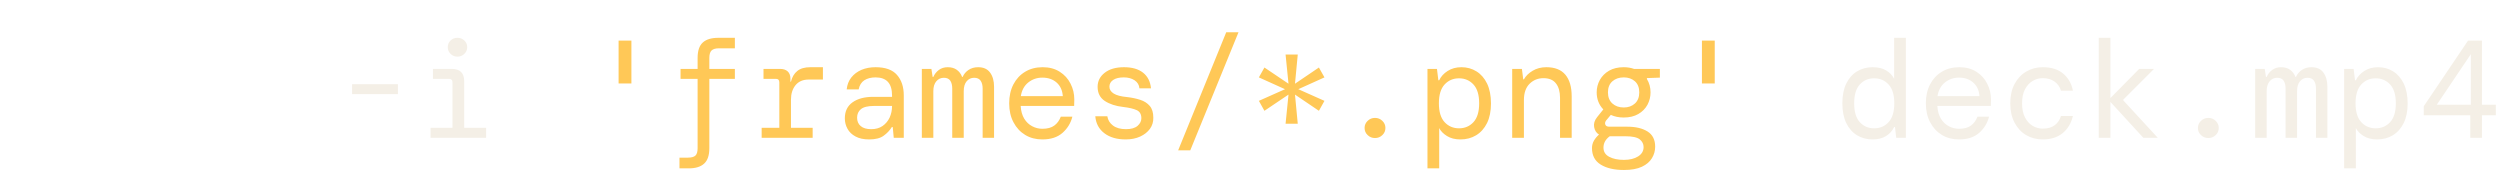
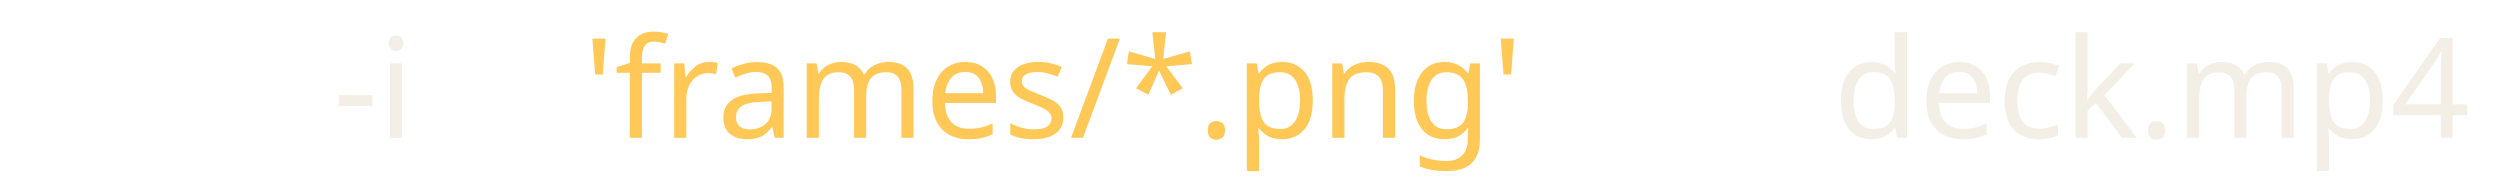
<svg xmlns="http://www.w3.org/2000/svg" width="324" height="23.44" viewBox="0 0 324 23.44">
-   <path fill="#F4EFE6" d="M45.63 12.2V10.91H51.57V12.2ZM59.29 7.34Q58.75 7.34 58.39 6.98Q58.03 6.62 58.03 6.12Q58.03 5.6 58.39 5.25Q58.75 4.9 59.29 4.9Q59.81 4.9 60.18 5.25Q60.55 5.6 60.55 6.12Q60.55 6.62 60.18 6.98Q59.81 7.34 59.29 7.34ZM55.8 17.86V16.56H58.64V10.67Q58.64 10.22 58.19 10.22H56.11V8.93H58.55Q60.16 8.93 60.16 10.53V16.56H63V17.86Z M242.69 18.07Q241.56 18.07 240.67 17.53Q239.78 16.99 239.27 15.94Q238.77 14.89 238.77 13.37Q238.77 11.88 239.27 10.84Q239.78 9.79 240.67 9.25Q241.56 8.71 242.69 8.71Q243.76 8.71 244.45 9.13Q245.14 9.54 245.48 10.21V4.9H247V17.86H245.75L245.59 16.47H245.48Q245.12 17.21 244.42 17.64Q243.72 18.07 242.69 18.07ZM242.89 16.63Q244.03 16.63 244.76 15.83Q245.5 15.03 245.5 13.39Q245.5 11.75 244.76 10.95Q244.03 10.15 242.89 10.15Q241.76 10.15 241.03 10.95Q240.3 11.75 240.3 13.39Q240.3 15.03 241.03 15.83Q241.76 16.63 242.89 16.63ZM253.89 18.07Q252.63 18.07 251.67 17.49Q250.7 16.9 250.15 15.85Q249.59 14.8 249.59 13.39Q249.59 11.99 250.14 10.93Q250.69 9.88 251.66 9.3Q252.63 8.71 253.93 8.71Q255.22 8.71 256.14 9.3Q257.06 9.88 257.54 10.84Q258.03 11.79 258.03 12.89Q258.03 13.09 258.02 13.28Q258.01 13.48 258.01 13.73H251.08Q251.14 14.72 251.54 15.38Q251.95 16.04 252.57 16.36Q253.19 16.69 253.89 16.69Q254.88 16.69 255.44 16.27Q256 15.86 256.28 15.12H257.78Q257.47 16.36 256.5 17.22Q255.53 18.07 253.89 18.07ZM253.89 10.06Q252.85 10.06 252.06 10.69Q251.28 11.32 251.1 12.46H256.54Q256.46 11.34 255.73 10.7Q255.01 10.06 253.89 10.06ZM264.74 18.07Q263.54 18.07 262.59 17.51Q261.65 16.96 261.09 15.9Q260.53 14.85 260.53 13.39Q260.53 11.93 261.09 10.88Q261.65 9.83 262.61 9.27Q263.57 8.71 264.74 8.71Q266.4 8.71 267.39 9.54Q268.38 10.37 268.65 11.75H267.1Q266.89 11.02 266.27 10.57Q265.66 10.13 264.73 10.13Q264.04 10.13 263.43 10.49Q262.82 10.85 262.44 11.57Q262.06 12.29 262.06 13.39Q262.06 14.49 262.44 15.22Q262.82 15.95 263.43 16.31Q264.04 16.67 264.73 16.67Q265.72 16.67 266.3 16.22Q266.89 15.77 267.1 15.03H268.65Q268.31 16.45 267.31 17.26Q266.31 18.07 264.74 18.07ZM272 17.86V4.9H273.51V12.71L277.24 8.93H279.16L275.18 12.91V13.01L279.65 17.86H277.78L273.51 13.21V17.86ZM286.2 17.89Q285.64 17.89 285.25 17.51Q284.85 17.14 284.85 16.58Q284.85 16.04 285.25 15.66Q285.64 15.28 286.2 15.28Q286.76 15.28 287.15 15.66Q287.55 16.04 287.55 16.58Q287.55 17.14 287.15 17.51Q286.76 17.89 286.2 17.89ZM292.27 17.86V8.93H293.51L293.67 9.97H293.76Q293.99 9.43 294.47 9.07Q294.95 8.71 295.63 8.71Q296.32 8.71 296.79 9.04Q297.27 9.38 297.49 9.97H297.56Q297.79 9.43 298.31 9.07Q298.84 8.71 299.57 8.71Q300.6 8.71 301.11 9.4Q301.63 10.1 301.63 11.25V17.86H300.15V11.48Q300.15 10.84 299.89 10.46Q299.63 10.08 299.05 10.08Q298.46 10.08 298.08 10.53Q297.7 10.98 297.7 11.81V17.86H296.21V11.48Q296.21 10.84 295.96 10.46Q295.7 10.08 295.13 10.08Q294.53 10.08 294.15 10.53Q293.76 10.98 293.76 11.81V17.86ZM303.8 21.82V8.93H305.03L305.21 10.4H305.32Q305.66 9.68 306.41 9.2Q307.17 8.71 308.2 8.71Q309.28 8.71 310.15 9.25Q311.02 9.79 311.53 10.84Q312.03 11.9 312.03 13.41Q312.03 14.9 311.52 15.95Q311 16.99 310.11 17.53Q309.22 18.07 308.07 18.07Q307.04 18.07 306.33 17.63Q305.62 17.19 305.32 16.6V21.82ZM307.89 16.63Q309.02 16.63 309.76 15.83Q310.5 15.03 310.5 13.39Q310.5 11.75 309.76 10.95Q309.02 10.15 307.89 10.15Q306.76 10.15 306.02 10.95Q305.28 11.75 305.28 13.39Q305.28 15.03 306.02 15.83Q306.76 16.63 307.89 16.63ZM320.15 17.86V14.94H314.12V13.77L319.86 5.26H321.66V13.57H323.46V14.94H321.66V17.86ZM315.81 13.57H320.22V7.02Z" />
-   <path fill="#FFC857" d="M80.17 10.82V5.26H81.83V10.82ZM88.06 21.82V20.43H89.15Q89.84 20.43 90.13 20.16Q90.41 19.89 90.41 19.21V10.22H88.2V8.93H90.41V7.51Q90.41 6.12 91.08 5.51Q91.75 4.9 93.1 4.9H95.24V6.26H93.19Q92.52 6.26 92.22 6.54Q91.93 6.82 91.93 7.51V8.93H95.24V10.22H91.93V19.21Q91.93 20.59 91.26 21.2Q90.59 21.82 89.26 21.82ZM98.71 17.86V16.56H101V10.67Q101 10.22 100.57 10.22H98.95V8.93H101.12Q101.72 8.93 102.08 9.25Q102.44 9.58 102.44 10.21V10.58H102.51Q102.73 9.68 103.33 9.2Q103.93 8.71 105.01 8.71H106.65V10.31H104.8Q103.7 10.31 103.1 11.04Q102.51 11.77 102.51 12.91V16.56H105.32V17.86ZM112.64 18.07Q111.58 18.07 110.88 17.69Q110.18 17.32 109.84 16.7Q109.49 16.07 109.49 15.34Q109.49 13.97 110.49 13.26Q111.49 12.55 113.17 12.55H115.61V12.37Q115.61 10.03 113.47 10.03Q112.61 10.03 112.02 10.4Q111.44 10.78 111.28 11.59H109.73Q109.82 10.69 110.33 10.04Q110.84 9.4 111.65 9.05Q112.46 8.71 113.47 8.71Q115.38 8.71 116.25 9.71Q117.13 10.71 117.13 12.37V17.86H115.83L115.7 16.47H115.58Q115.18 17.12 114.52 17.59Q113.87 18.07 112.64 18.07ZM112.91 16.74Q113.78 16.74 114.38 16.33Q114.98 15.91 115.3 15.23Q115.61 14.54 115.61 13.73H113.29Q112.07 13.73 111.57 14.15Q111.08 14.56 111.08 15.25Q111.08 15.95 111.55 16.34Q112.01 16.74 112.91 16.74ZM119.47 17.86V8.93H120.71L120.87 9.97H120.96Q121.19 9.43 121.67 9.07Q122.15 8.71 122.83 8.71Q123.52 8.71 123.99 9.04Q124.47 9.38 124.69 9.97H124.76Q124.99 9.43 125.51 9.07Q126.04 8.71 126.77 8.71Q127.8 8.71 128.31 9.4Q128.83 10.1 128.83 11.25V17.86H127.35V11.48Q127.35 10.84 127.09 10.46Q126.83 10.08 126.25 10.08Q125.66 10.08 125.28 10.53Q124.9 10.98 124.9 11.81V17.86H123.41V11.48Q123.41 10.84 123.16 10.46Q122.9 10.08 122.33 10.08Q121.73 10.08 121.35 10.53Q120.96 10.98 120.96 11.81V17.86ZM135.09 18.07Q133.83 18.07 132.87 17.49Q131.9 16.9 131.35 15.85Q130.79 14.8 130.79 13.39Q130.79 11.99 131.34 10.93Q131.89 9.88 132.86 9.3Q133.83 8.71 135.13 8.71Q136.42 8.71 137.34 9.3Q138.26 9.88 138.74 10.84Q139.23 11.79 139.23 12.89Q139.23 13.09 139.22 13.28Q139.21 13.48 139.21 13.73H132.28Q132.34 14.72 132.74 15.38Q133.15 16.04 133.77 16.36Q134.39 16.69 135.09 16.69Q136.08 16.69 136.64 16.27Q137.2 15.86 137.48 15.12H138.98Q138.67 16.36 137.7 17.22Q136.73 18.07 135.09 18.07ZM135.09 10.06Q134.05 10.06 133.26 10.69Q132.48 11.32 132.3 12.46H137.74Q137.66 11.34 136.94 10.7Q136.21 10.06 135.09 10.06ZM145.89 18.07Q144.18 18.07 143.13 17.27Q142.07 16.47 141.95 15.07H143.51Q143.62 15.8 144.24 16.27Q144.86 16.74 145.93 16.74Q146.93 16.74 147.43 16.31Q147.92 15.88 147.92 15.32Q147.92 14.56 147.33 14.28Q146.74 14 145.55 13.86Q144.13 13.7 143.19 13.09Q142.25 12.47 142.25 11.25Q142.25 10.15 143.17 9.43Q144.09 8.71 145.67 8.71Q147.24 8.71 148.14 9.42Q149.04 10.13 149.17 11.45H147.67Q147.62 10.8 147.05 10.41Q146.48 10.03 145.64 10.03Q144.76 10.03 144.27 10.36Q143.78 10.69 143.78 11.23Q143.78 11.77 144.33 12.12Q144.88 12.47 146.07 12.58Q147.01 12.69 147.78 12.94Q148.55 13.19 149.01 13.73Q149.47 14.27 149.47 15.25Q149.49 16.06 149.03 16.7Q148.57 17.33 147.76 17.7Q146.95 18.07 145.89 18.07ZM152.69 19.48 158.92 4.18H160.51L154.26 19.48ZM166.61 16.04 166.99 12.26 163.87 14.36 163.15 13.07 166.54 11.56 163.15 10.03 163.87 8.75 166.99 10.85 166.61 7.07H168.19L167.83 10.85L170.93 8.75L171.65 10.03L168.26 11.56L171.65 13.07L170.93 14.36L167.83 12.26L168.19 16.04ZM178.2 17.89Q177.64 17.89 177.25 17.51Q176.85 17.14 176.85 16.58Q176.85 16.04 177.25 15.66Q177.64 15.28 178.2 15.28Q178.76 15.28 179.15 15.66Q179.55 16.04 179.55 16.58Q179.55 17.14 179.15 17.51Q178.76 17.89 178.2 17.89ZM185 21.82V8.93H186.23L186.41 10.4H186.52Q186.86 9.68 187.61 9.2Q188.37 8.71 189.4 8.71Q190.48 8.71 191.35 9.25Q192.22 9.79 192.73 10.84Q193.23 11.9 193.23 13.41Q193.23 14.9 192.72 15.95Q192.2 16.99 191.31 17.53Q190.42 18.07 189.27 18.07Q188.24 18.07 187.53 17.63Q186.82 17.19 186.52 16.6V21.82ZM189.09 16.63Q190.22 16.63 190.96 15.83Q191.7 15.03 191.7 13.39Q191.7 11.75 190.96 10.95Q190.22 10.15 189.09 10.15Q187.96 10.15 187.22 10.95Q186.48 11.75 186.48 13.39Q186.48 15.03 187.22 15.83Q187.96 16.63 189.09 16.63ZM195.98 17.86V8.93H197.24L197.41 10.28H197.5Q197.86 9.63 198.63 9.17Q199.4 8.71 200.41 8.71Q202.05 8.71 202.87 9.68Q203.69 10.66 203.69 12.49V17.86H202.18V12.67Q202.18 11.48 201.65 10.81Q201.13 10.13 200.03 10.13Q198.97 10.13 198.23 10.86Q197.5 11.59 197.5 12.96V17.86ZM210.44 15.23Q209.5 15.23 208.76 14.89L208.15 15.62Q207.95 15.89 208.05 16.15Q208.15 16.42 208.57 16.42H210.92Q212.53 16.42 213.52 17.04Q214.51 17.66 214.51 19.01Q214.51 19.82 214.09 20.5Q213.68 21.19 212.79 21.61Q211.9 22.03 210.46 22.03Q208.58 22.03 207.45 21.33Q206.32 20.63 206.32 19.19Q206.32 18.67 206.58 18.22Q206.84 17.78 207.23 17.44Q206.71 17.12 206.6 16.47Q206.48 15.82 206.98 15.19L207.79 14.18Q206.93 13.28 206.93 11.97Q206.93 11.11 207.34 10.36Q207.76 9.61 208.54 9.16Q209.32 8.71 210.44 8.71Q211.16 8.71 211.77 8.93H215.12V10.06L213.44 10.12V10.24Q213.91 11.02 213.91 11.97Q213.91 12.83 213.51 13.58Q213.1 14.33 212.32 14.78Q211.54 15.23 210.44 15.23ZM210.44 13.93Q211.32 13.93 211.89 13.41Q212.45 12.89 212.45 11.97Q212.45 11.05 211.89 10.54Q211.32 10.03 210.44 10.03Q209.54 10.03 208.96 10.54Q208.39 11.05 208.39 11.97Q208.39 12.89 208.96 13.41Q209.54 13.93 210.44 13.93ZM207.81 19.13Q207.81 19.93 208.55 20.32Q209.29 20.72 210.46 20.72Q211.59 20.72 212.3 20.27Q213.01 19.82 213.01 19.06Q213.01 18.47 212.51 18.06Q212 17.66 210.65 17.66H208.62Q207.81 18.25 207.81 19.13ZM220.57 10.82V5.26H222.23V10.82Z" />
+   <text xml:space="preserve" font-family="DM Mono" font-size="18" y="17.86">
+     <tspan x="43.2" fill="#F4EFE6">-i</tspan>
+     <tspan x="75.6" fill="#FFC857">'frames/*.png'</tspan>
+     <tspan x="237.6" fill="#F4EFE6">deck.mp4</tspan>
+   </text>
</svg>
